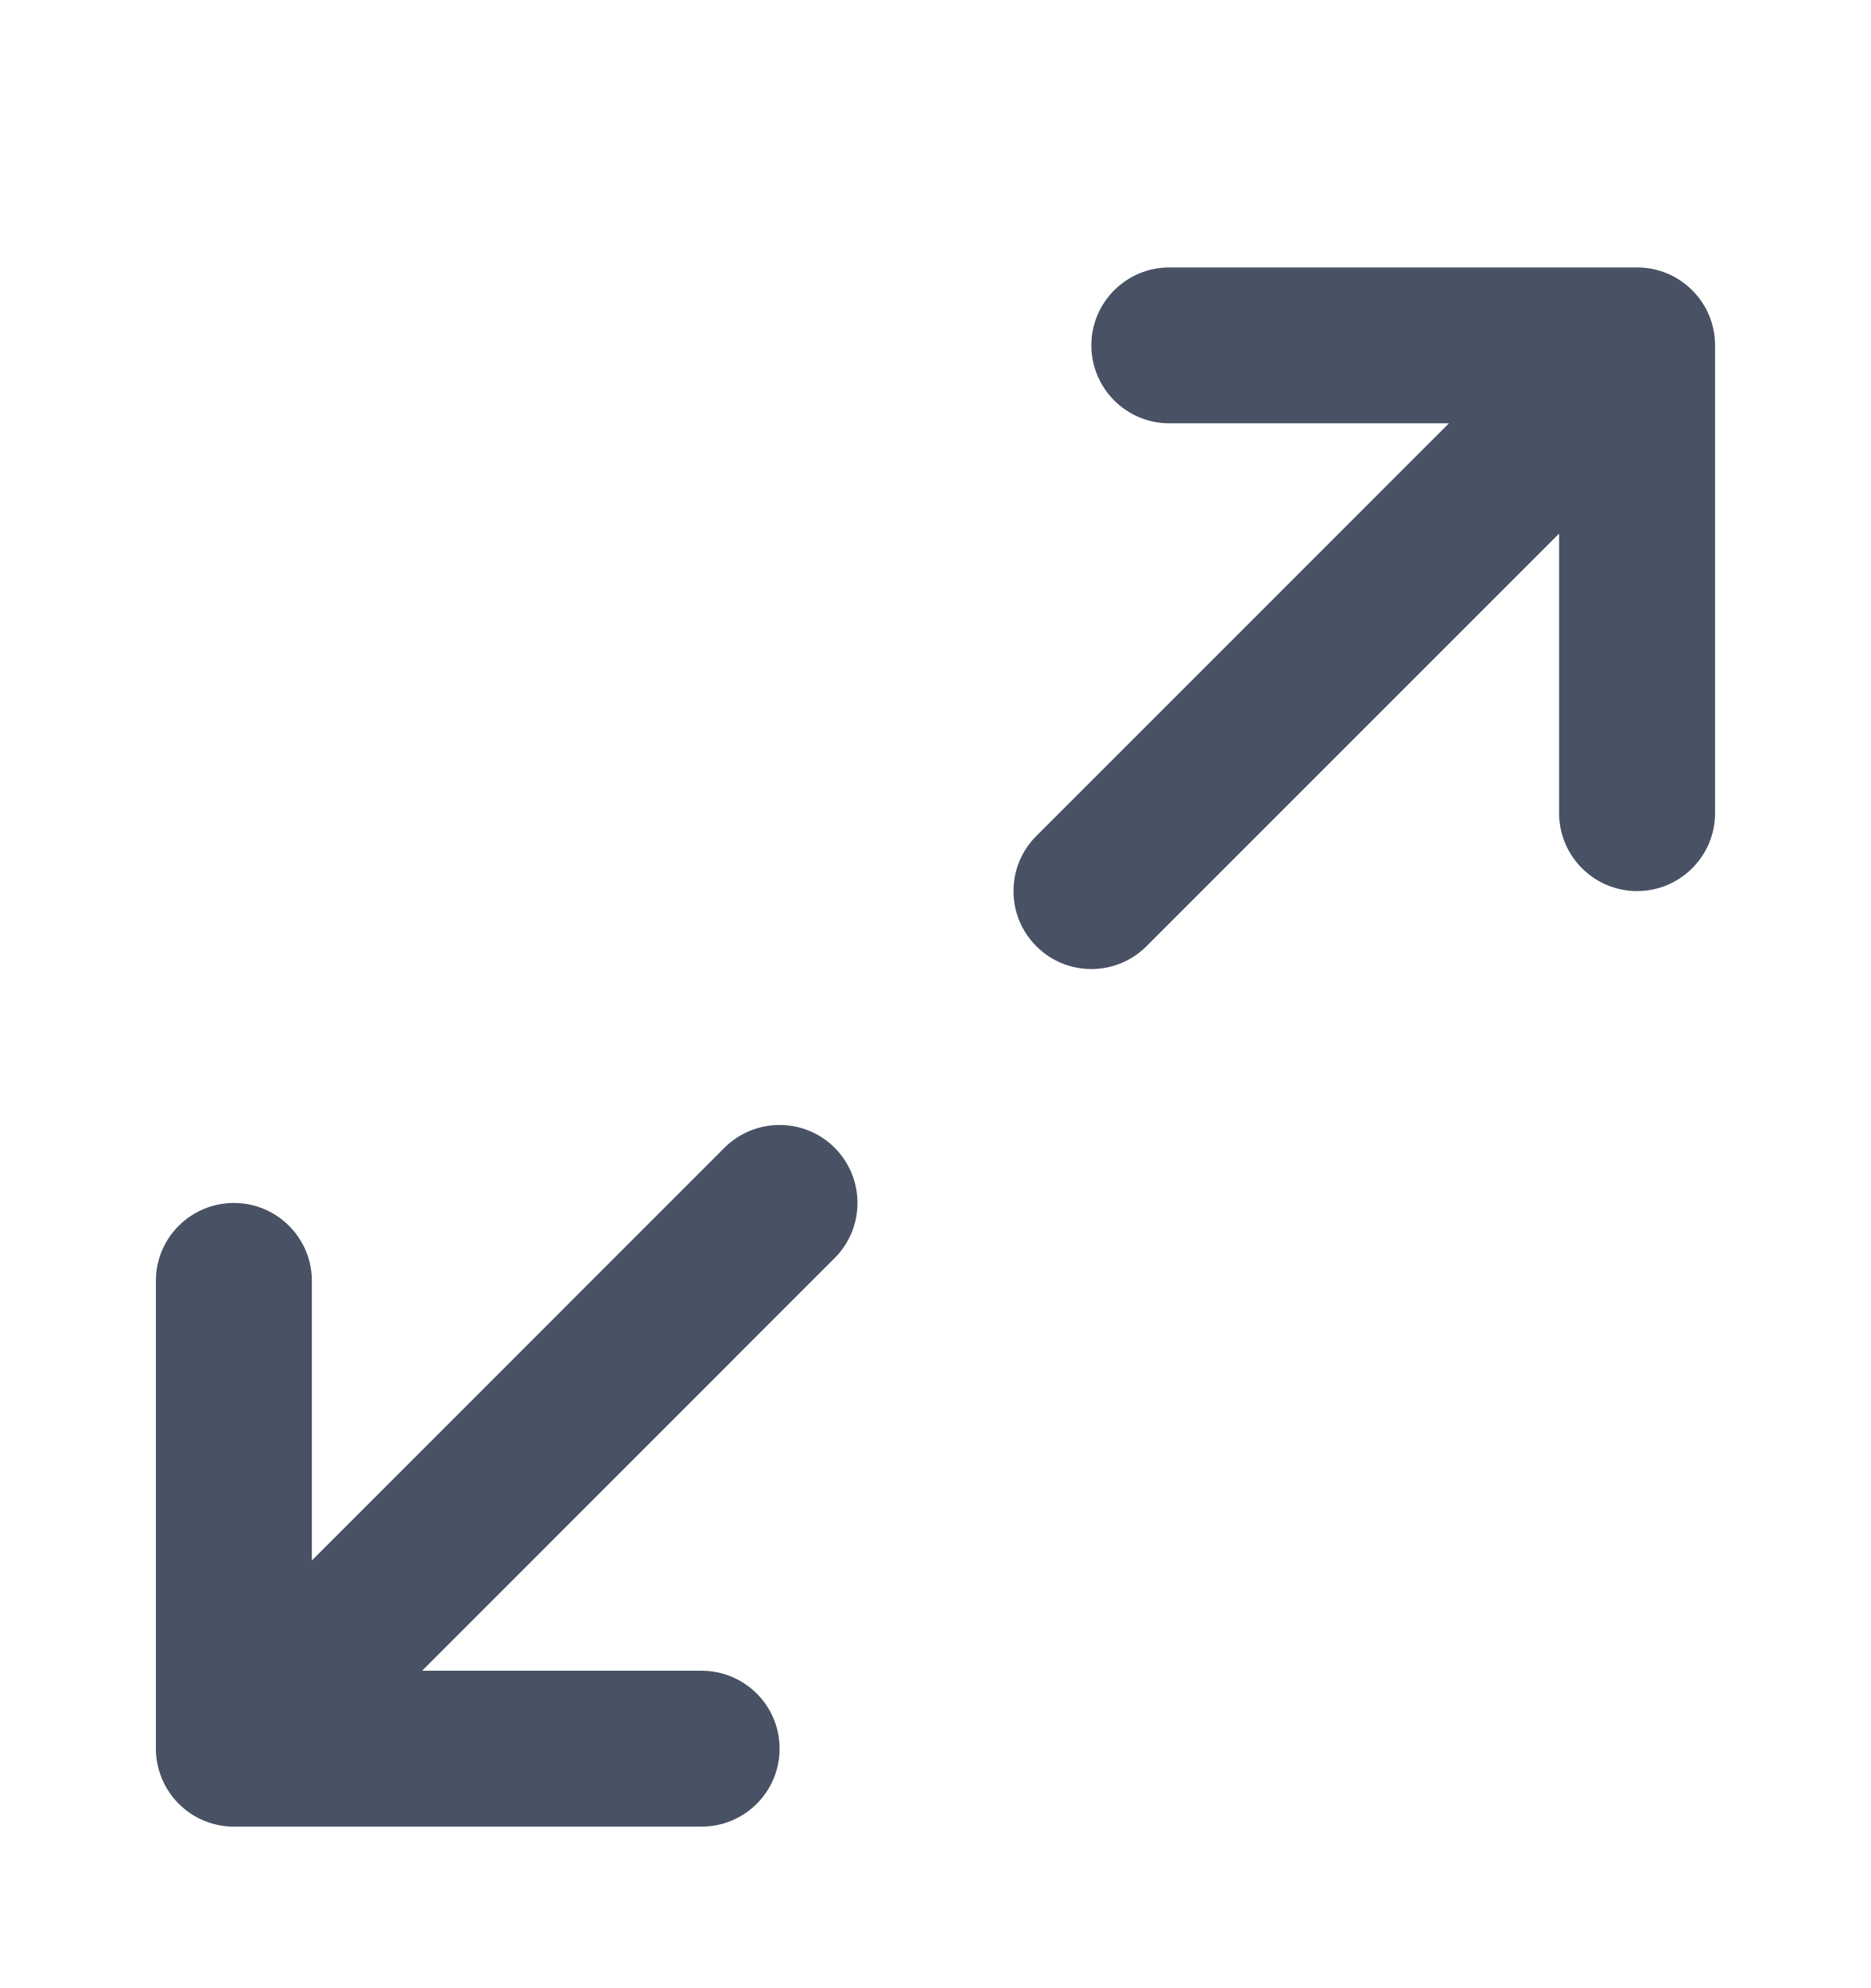
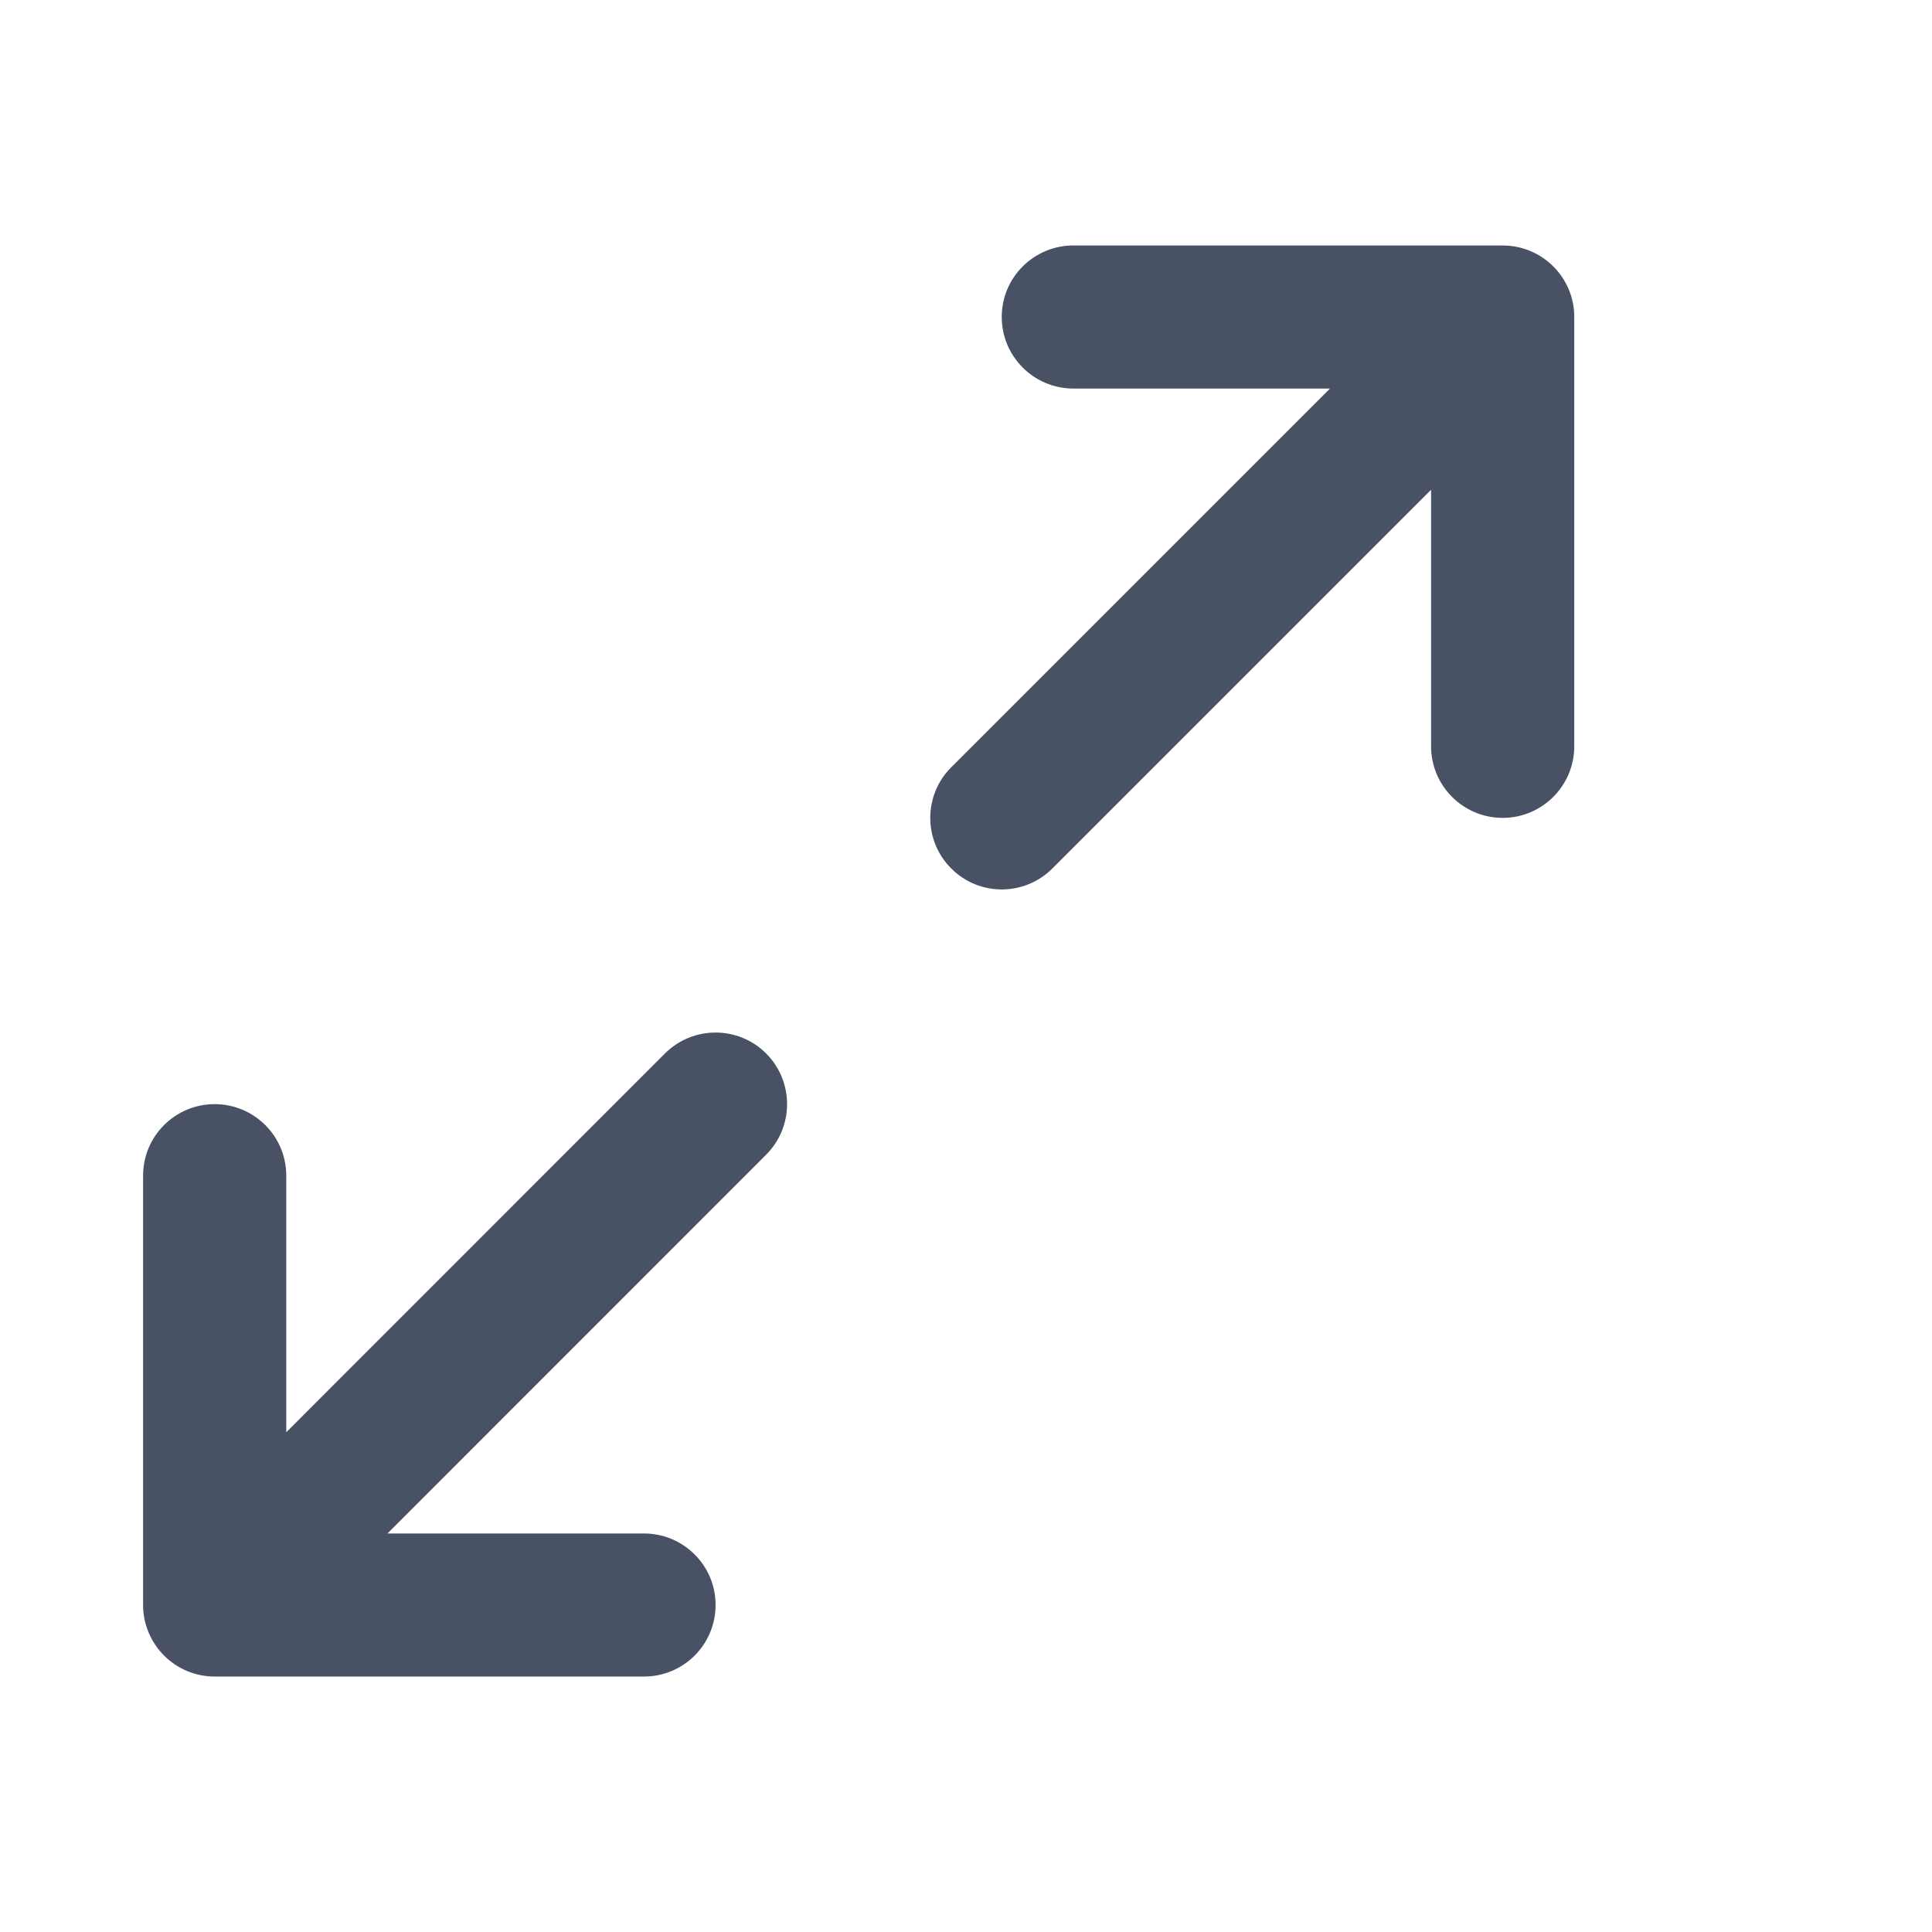
- <svg xmlns="http://www.w3.org/2000/svg" width="16" height="17" viewBox="0 0 16 17" fill="none">
+ <svg xmlns="http://www.w3.org/2000/svg" viewBox="0 0 18 18" fill="none">
  <path fill-rule="evenodd" clip-rule="evenodd" d="M10 3.62C9.632 3.62 9.333 3.321 9.333 2.953C9.333 2.585 9.632 2.287 10 2.287H14C14.368 2.287 14.667 2.585 14.667 2.953V6.953C14.667 7.321 14.368 7.62 14 7.62C13.632 7.62 13.333 7.321 13.333 6.953V4.563L9.805 8.091C9.544 8.352 9.122 8.352 8.862 8.091C8.602 7.831 8.602 7.409 8.862 7.149L12.391 3.62H10ZM7.138 9.815C7.398 10.076 7.398 10.498 7.138 10.758L3.61 14.287H6C6.368 14.287 6.667 14.585 6.667 14.953C6.667 15.322 6.368 15.62 6 15.62H2C1.823 15.62 1.654 15.55 1.529 15.425C1.404 15.3 1.333 15.13 1.333 14.953L1.333 10.953C1.333 10.585 1.632 10.287 2 10.287C2.368 10.287 2.667 10.585 2.667 10.953L2.667 13.344L6.195 9.815C6.456 9.555 6.878 9.555 7.138 9.815Z" fill="#485264" />
</svg>
